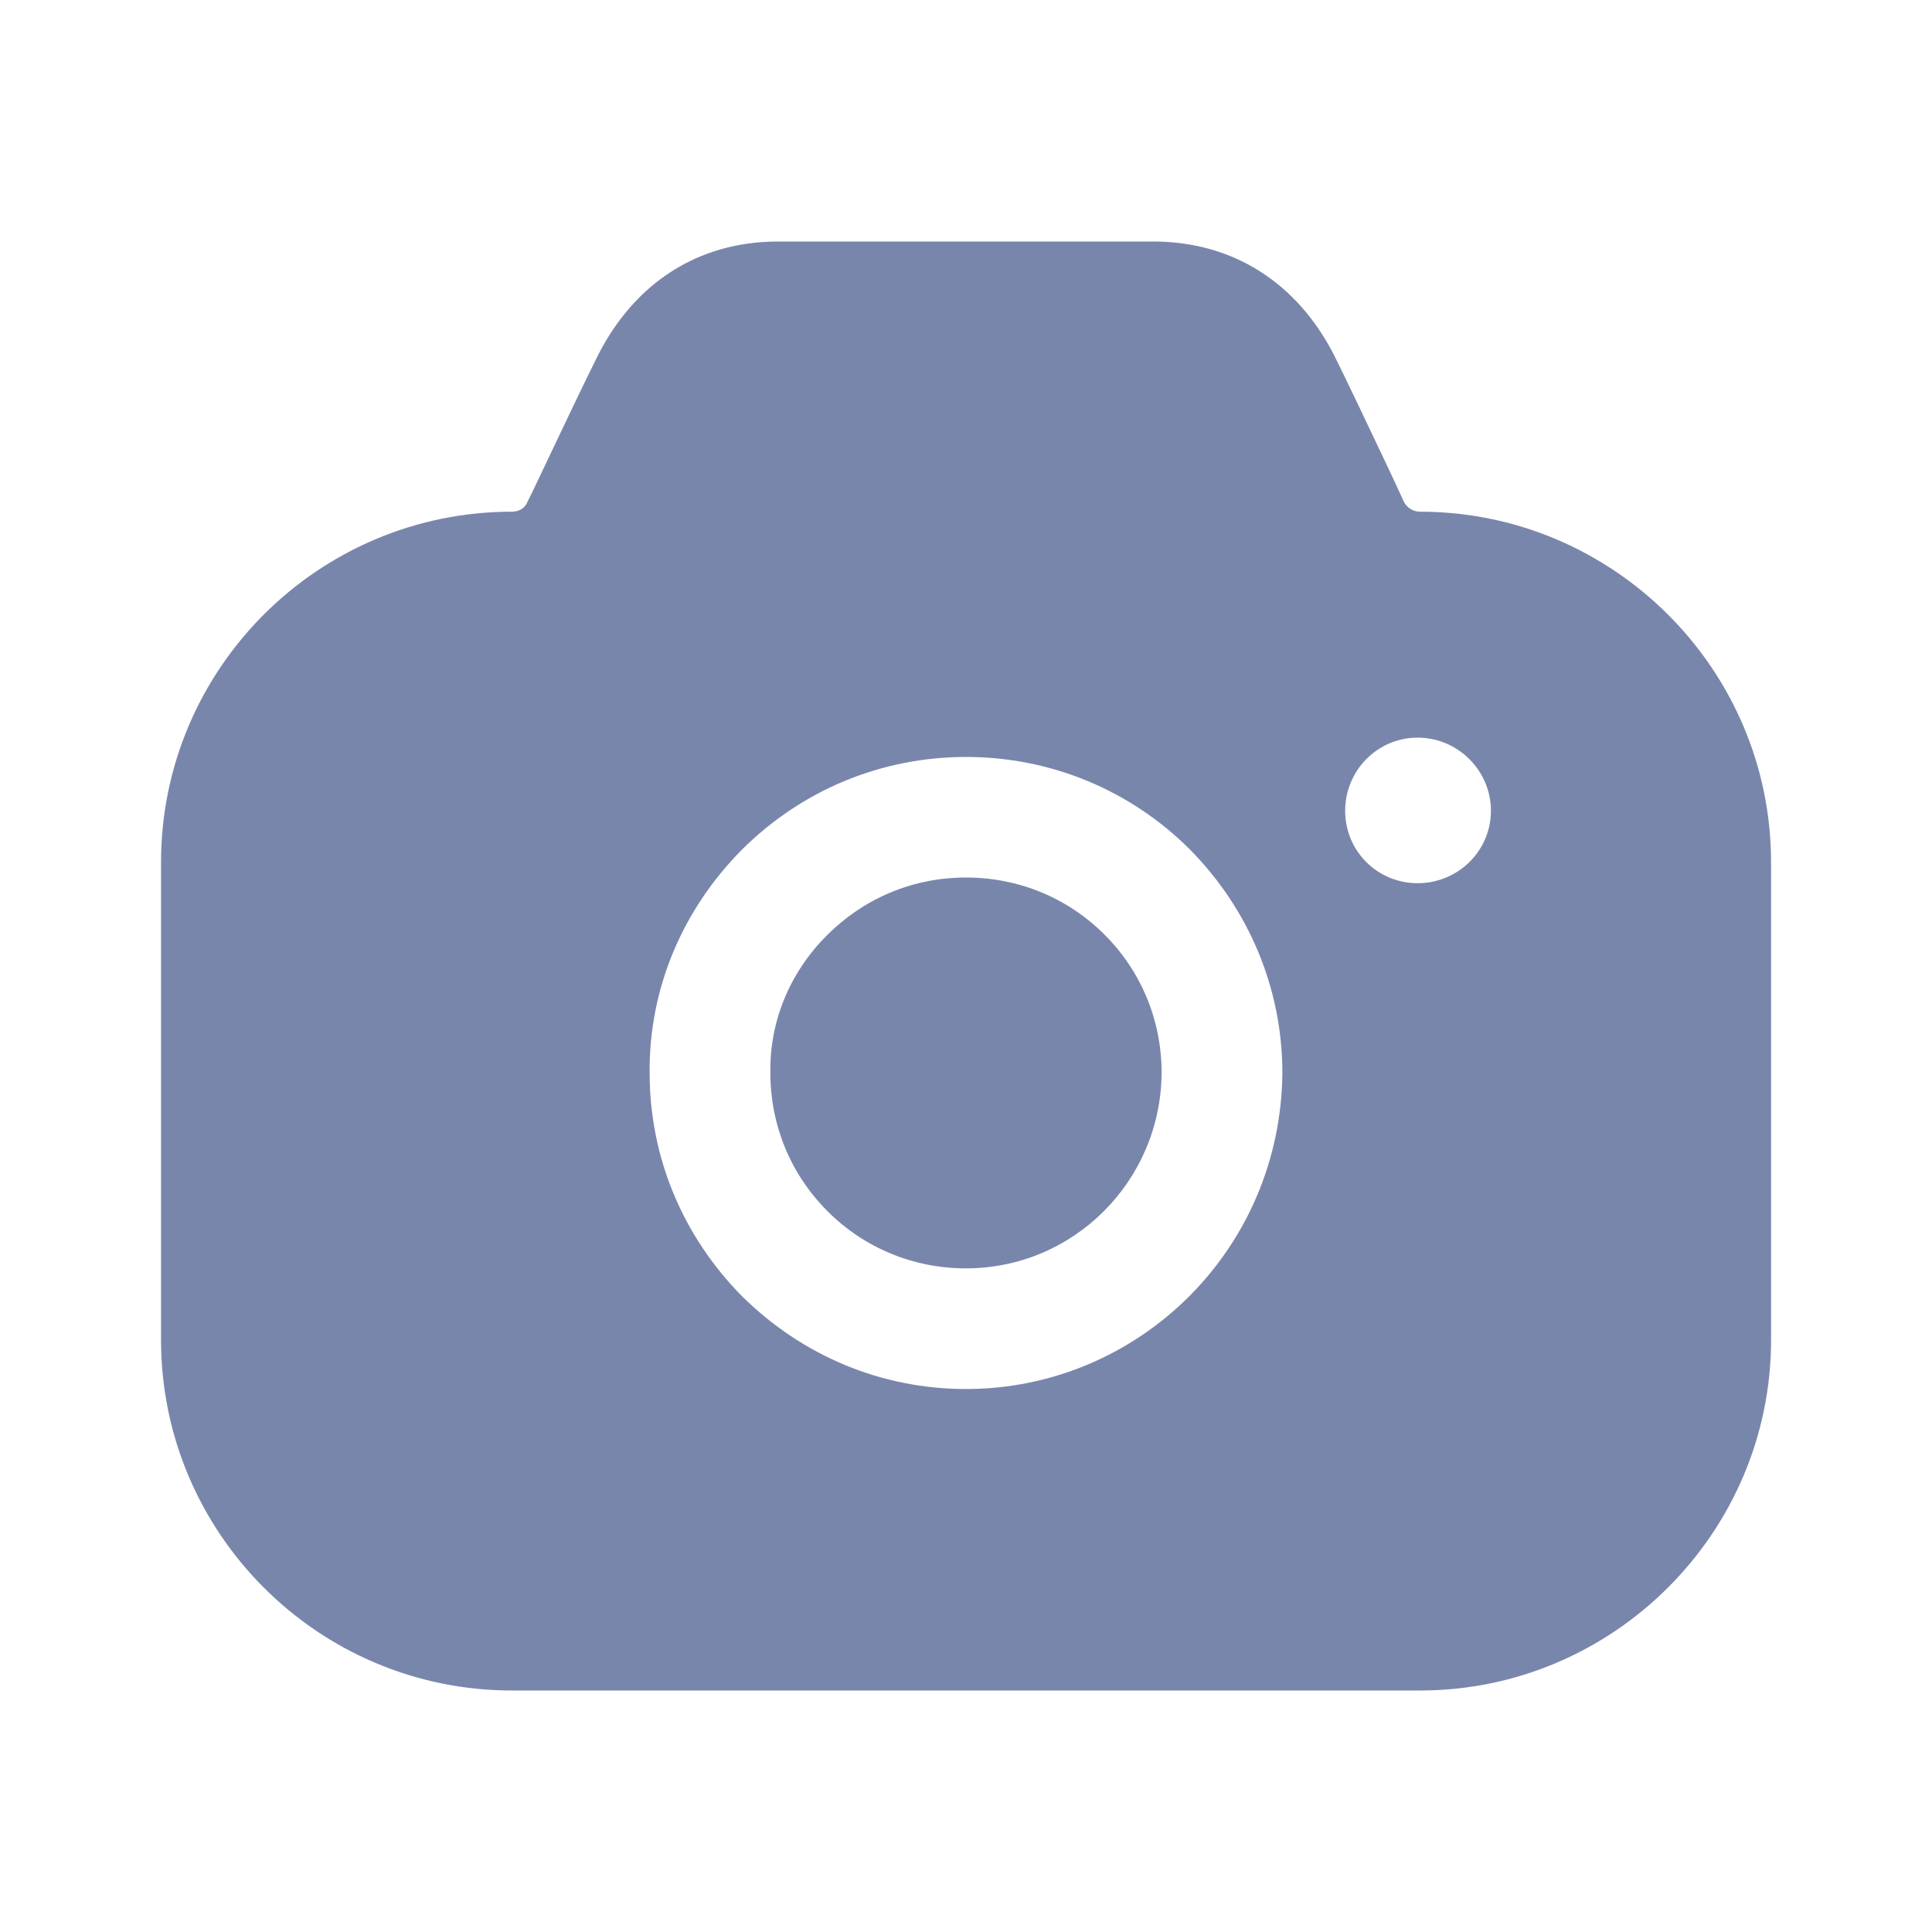
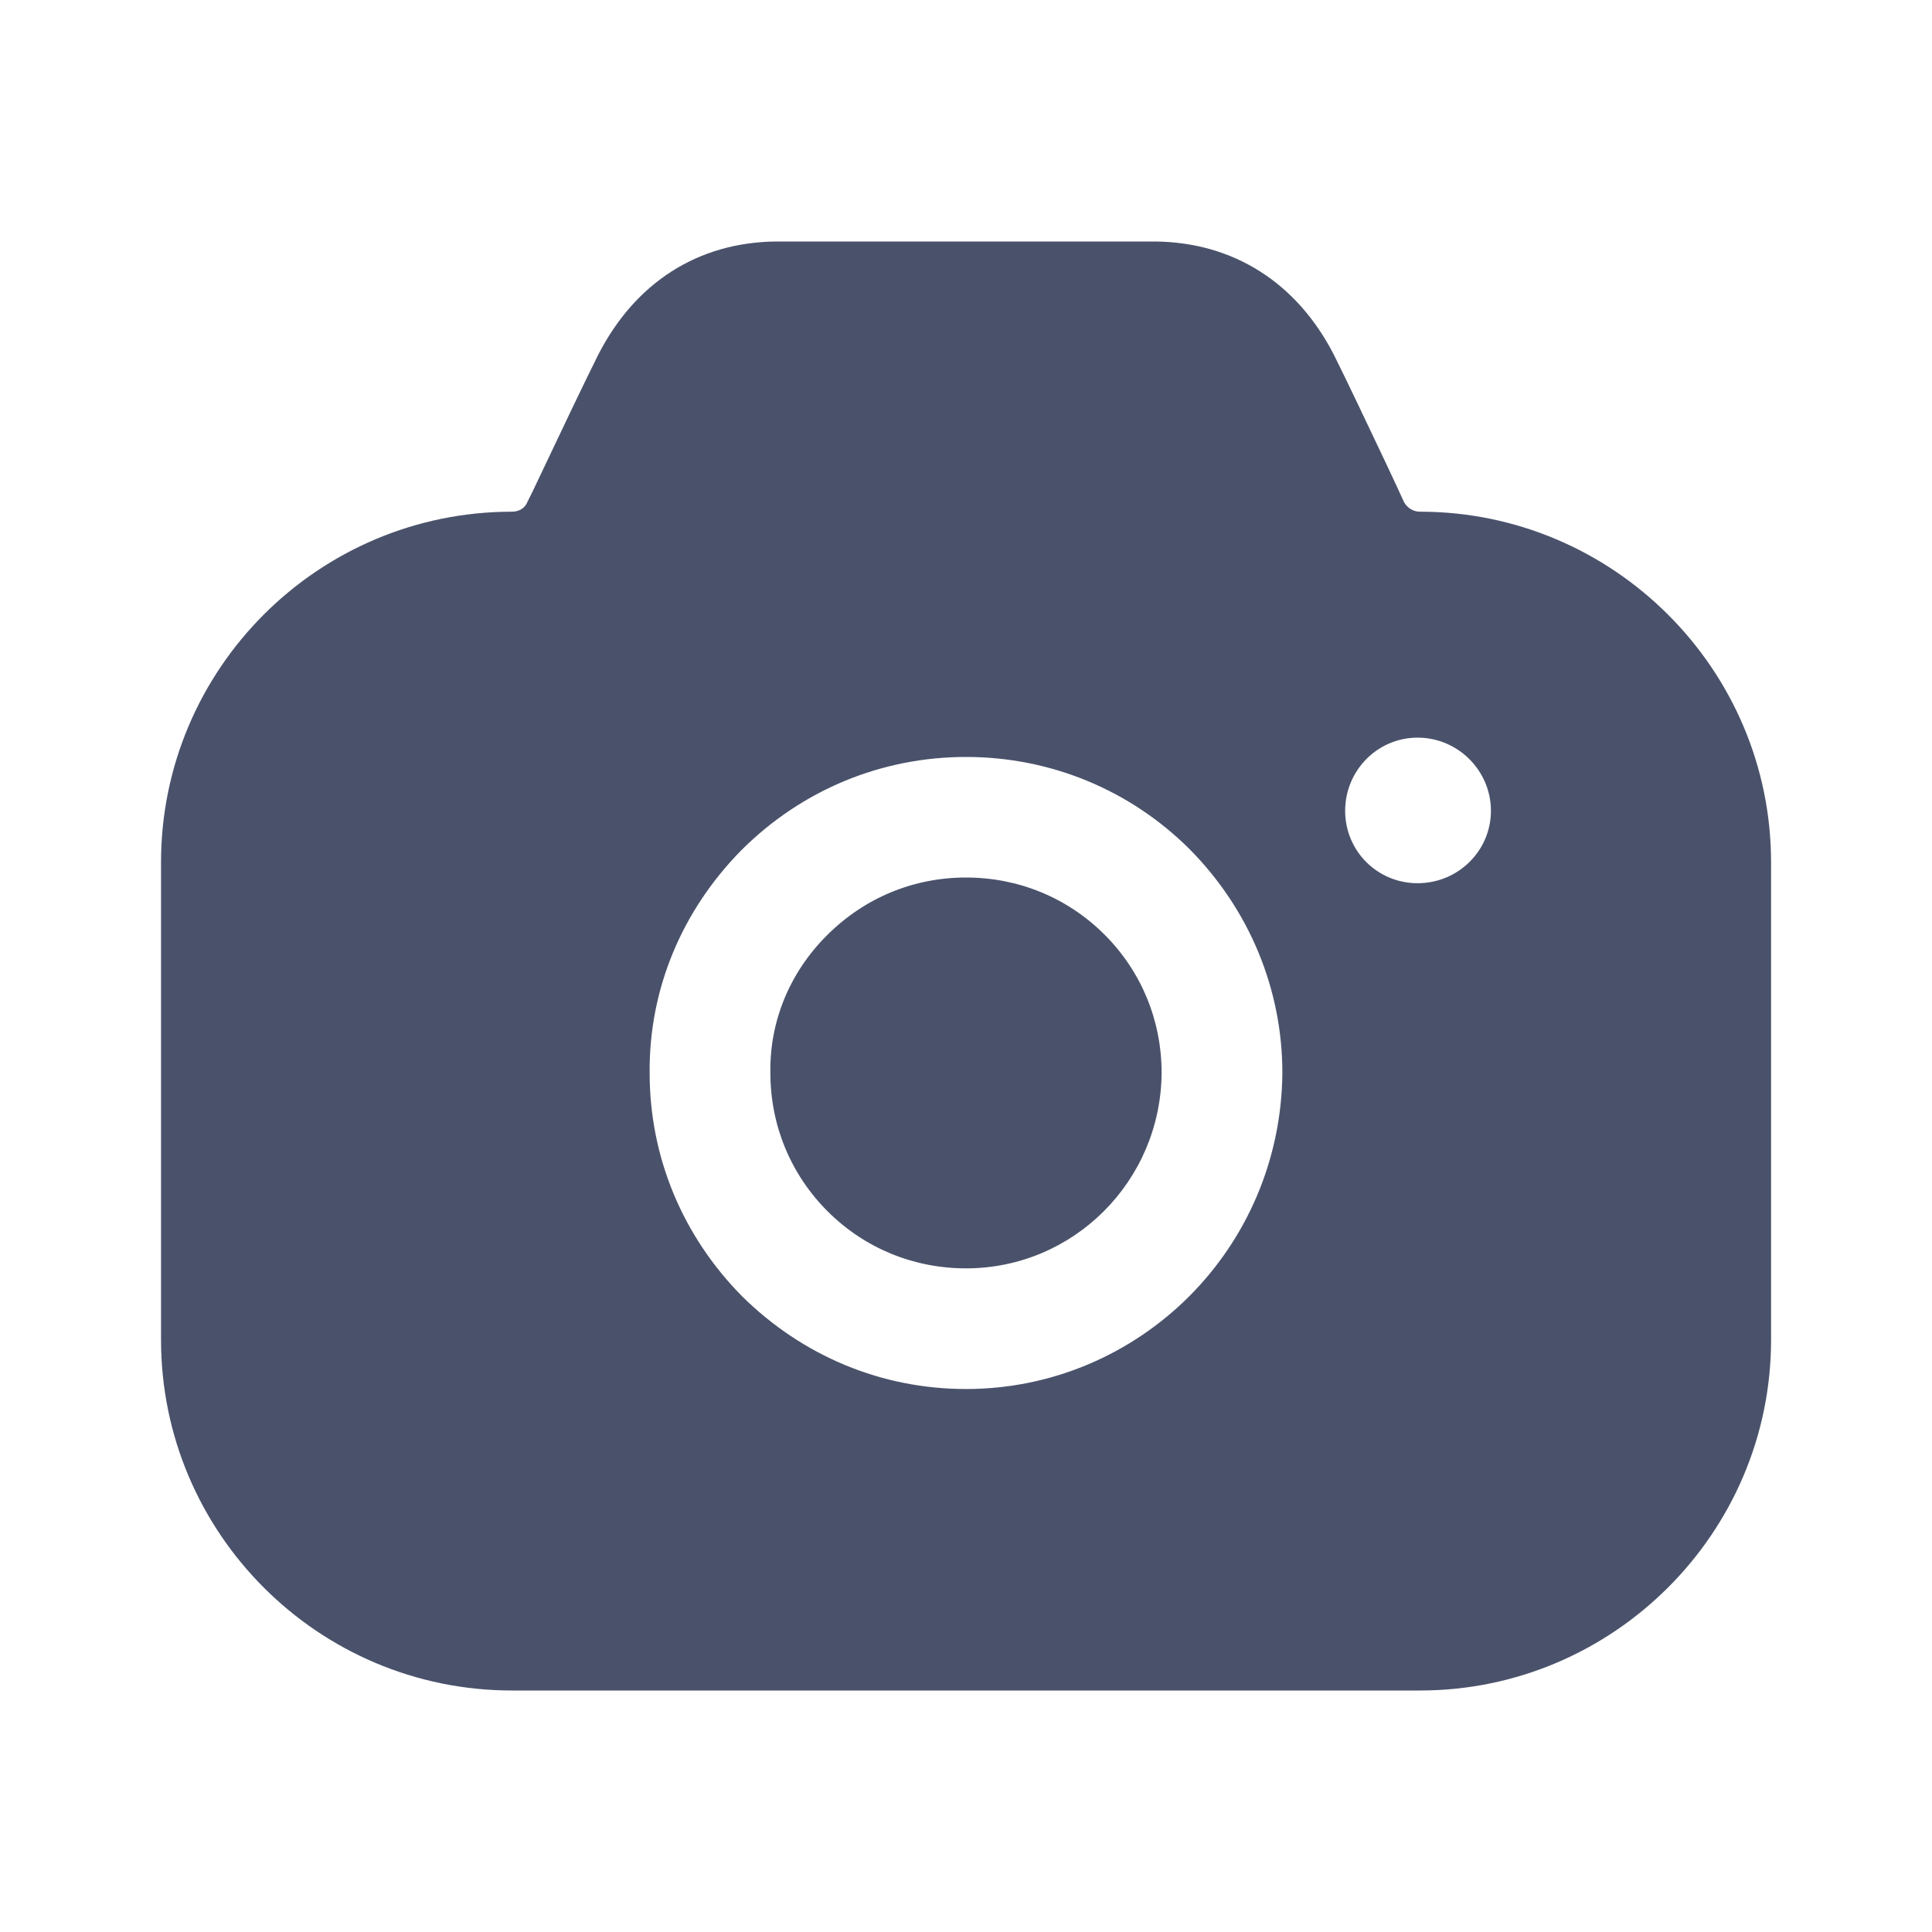
<svg xmlns="http://www.w3.org/2000/svg" width="20" height="20" viewBox="0 0 20 20" fill="none">
-   <path fill-rule="evenodd" clip-rule="evenodd" d="M14.534 5.197C14.567 5.255 14.625 5.297 14.7 5.297C16.7 5.297 18.334 6.928 18.334 8.926V13.871C18.334 15.868 16.7 17.5 14.7 17.5H5.3C3.292 17.5 1.667 15.868 1.667 13.871V8.926C1.667 6.928 3.292 5.297 5.3 5.297C5.367 5.297 5.434 5.264 5.459 5.197L5.509 5.097C5.537 5.037 5.567 4.975 5.597 4.912C5.81 4.462 6.046 3.966 6.192 3.674C6.575 2.925 7.225 2.508 8.034 2.5H11.959C12.767 2.508 13.425 2.925 13.809 3.674C13.94 3.936 14.14 4.358 14.333 4.765C14.372 4.849 14.412 4.933 14.45 5.014L14.534 5.197ZM13.925 8.393C13.925 8.81 14.259 9.143 14.675 9.143C15.092 9.143 15.434 8.81 15.434 8.393C15.434 7.977 15.092 7.636 14.675 7.636C14.259 7.636 13.925 7.977 13.925 8.393ZM8.559 9.684C8.95 9.292 9.459 9.084 10 9.084C10.542 9.084 11.05 9.292 11.434 9.675C11.817 10.058 12.025 10.566 12.025 11.107C12.017 12.223 11.117 13.13 10 13.13C9.459 13.13 8.95 12.922 8.567 12.539C8.184 12.156 7.975 11.648 7.975 11.107V11.099C7.967 10.574 8.175 10.067 8.559 9.684ZM12.309 13.421C11.717 14.012 10.9 14.379 10 14.379C9.125 14.379 8.309 14.037 7.684 13.421C7.067 12.797 6.725 11.981 6.725 11.107C6.717 10.241 7.059 9.426 7.675 8.801C8.3 8.177 9.125 7.836 10 7.836C10.875 7.836 11.7 8.177 12.317 8.793C12.934 9.417 13.275 10.241 13.275 11.107C13.267 12.014 12.9 12.83 12.309 13.421Z" fill="#7986AC" />
+   <path fill-rule="evenodd" clip-rule="evenodd" d="M14.534 5.197C14.567 5.255 14.625 5.297 14.7 5.297C16.7 5.297 18.334 6.928 18.334 8.926V13.871C18.334 15.868 16.7 17.5 14.7 17.5H5.3C3.292 17.5 1.667 15.868 1.667 13.871V8.926C1.667 6.928 3.292 5.297 5.3 5.297C5.367 5.297 5.434 5.264 5.459 5.197L5.509 5.097C5.537 5.037 5.567 4.975 5.597 4.912C5.81 4.462 6.046 3.966 6.192 3.674C6.575 2.925 7.225 2.508 8.034 2.5H11.959C12.767 2.508 13.425 2.925 13.809 3.674C13.94 3.936 14.14 4.358 14.333 4.765C14.372 4.849 14.412 4.933 14.45 5.014L14.534 5.197ZM13.925 8.393C13.925 8.81 14.259 9.143 14.675 9.143C15.092 9.143 15.434 8.81 15.434 8.393C15.434 7.977 15.092 7.636 14.675 7.636C14.259 7.636 13.925 7.977 13.925 8.393ZM8.559 9.684C8.95 9.292 9.459 9.084 10 9.084C10.542 9.084 11.05 9.292 11.434 9.675C11.817 10.058 12.025 10.566 12.025 11.107C12.017 12.223 11.117 13.13 10 13.13C9.459 13.13 8.95 12.922 8.567 12.539C8.184 12.156 7.975 11.648 7.975 11.107V11.099C7.967 10.574 8.175 10.067 8.559 9.684ZM12.309 13.421C11.717 14.012 10.9 14.379 10 14.379C9.125 14.379 8.309 14.037 7.684 13.421C7.067 12.797 6.725 11.981 6.725 11.107C6.717 10.241 7.059 9.426 7.675 8.801C8.3 8.177 9.125 7.836 10 7.836C10.875 7.836 11.7 8.177 12.317 8.793C12.934 9.417 13.275 10.241 13.275 11.107C13.267 12.014 12.9 12.83 12.309 13.421Z" fill="#4a526b" />
</svg>
